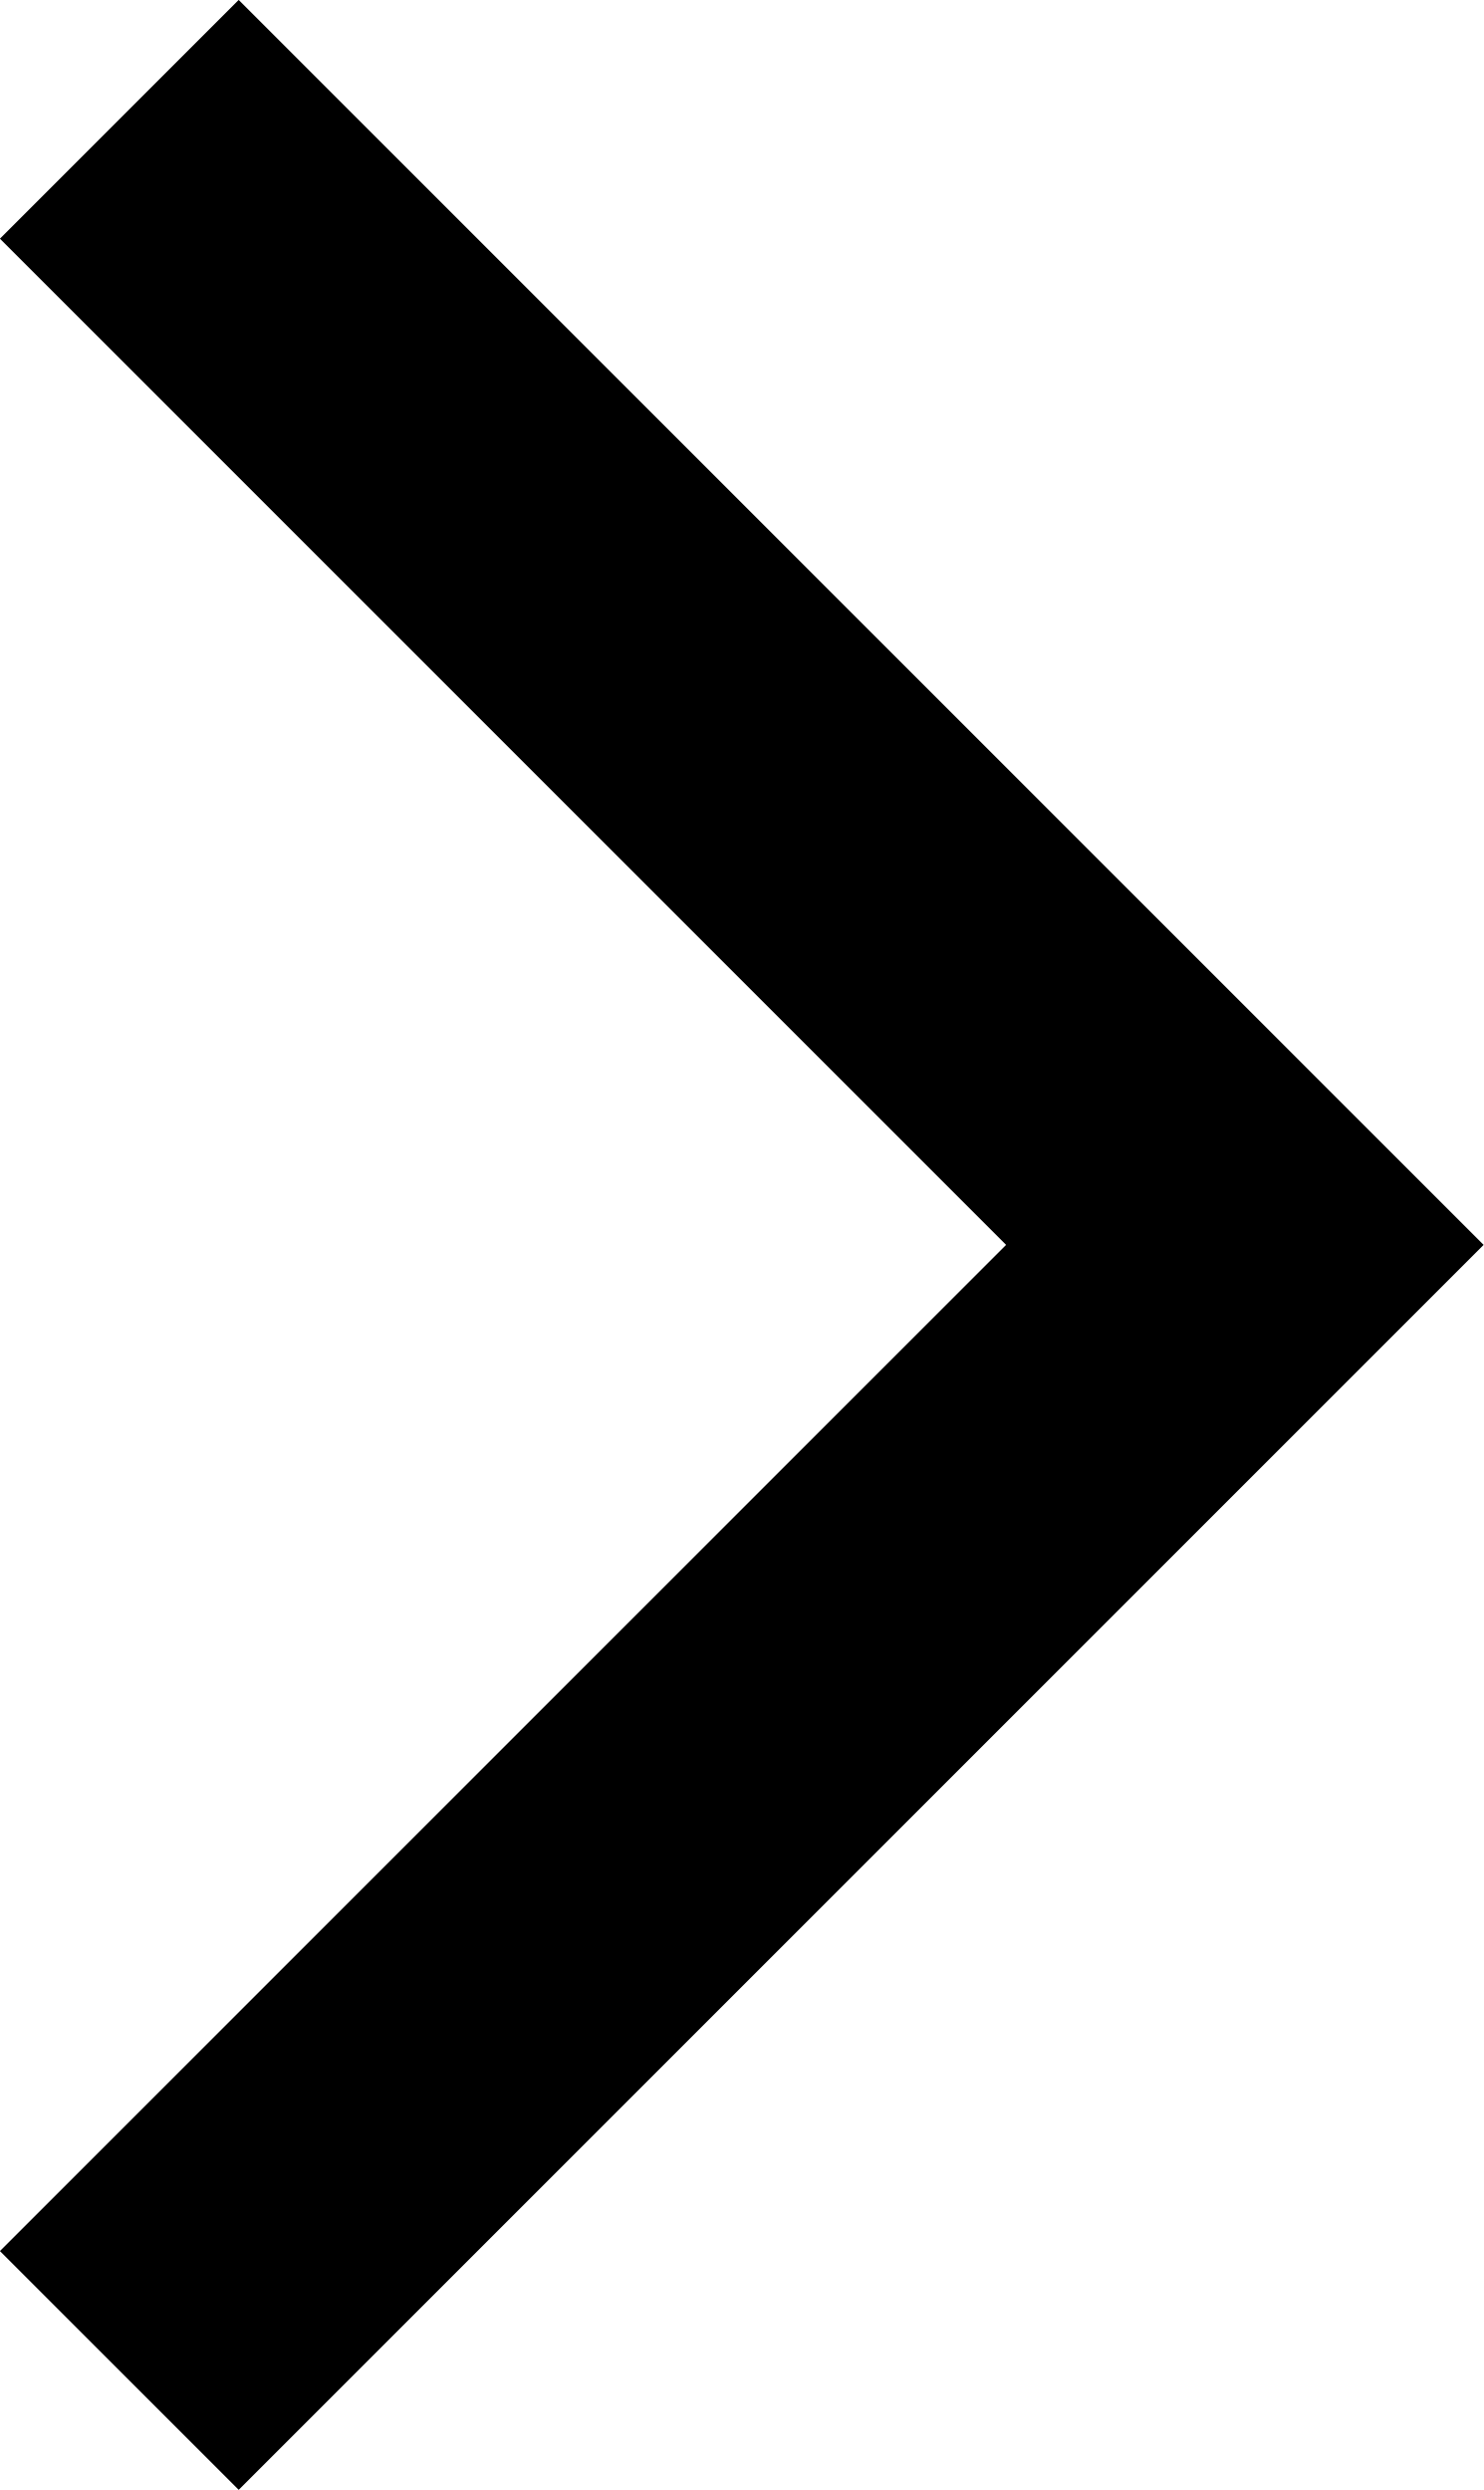
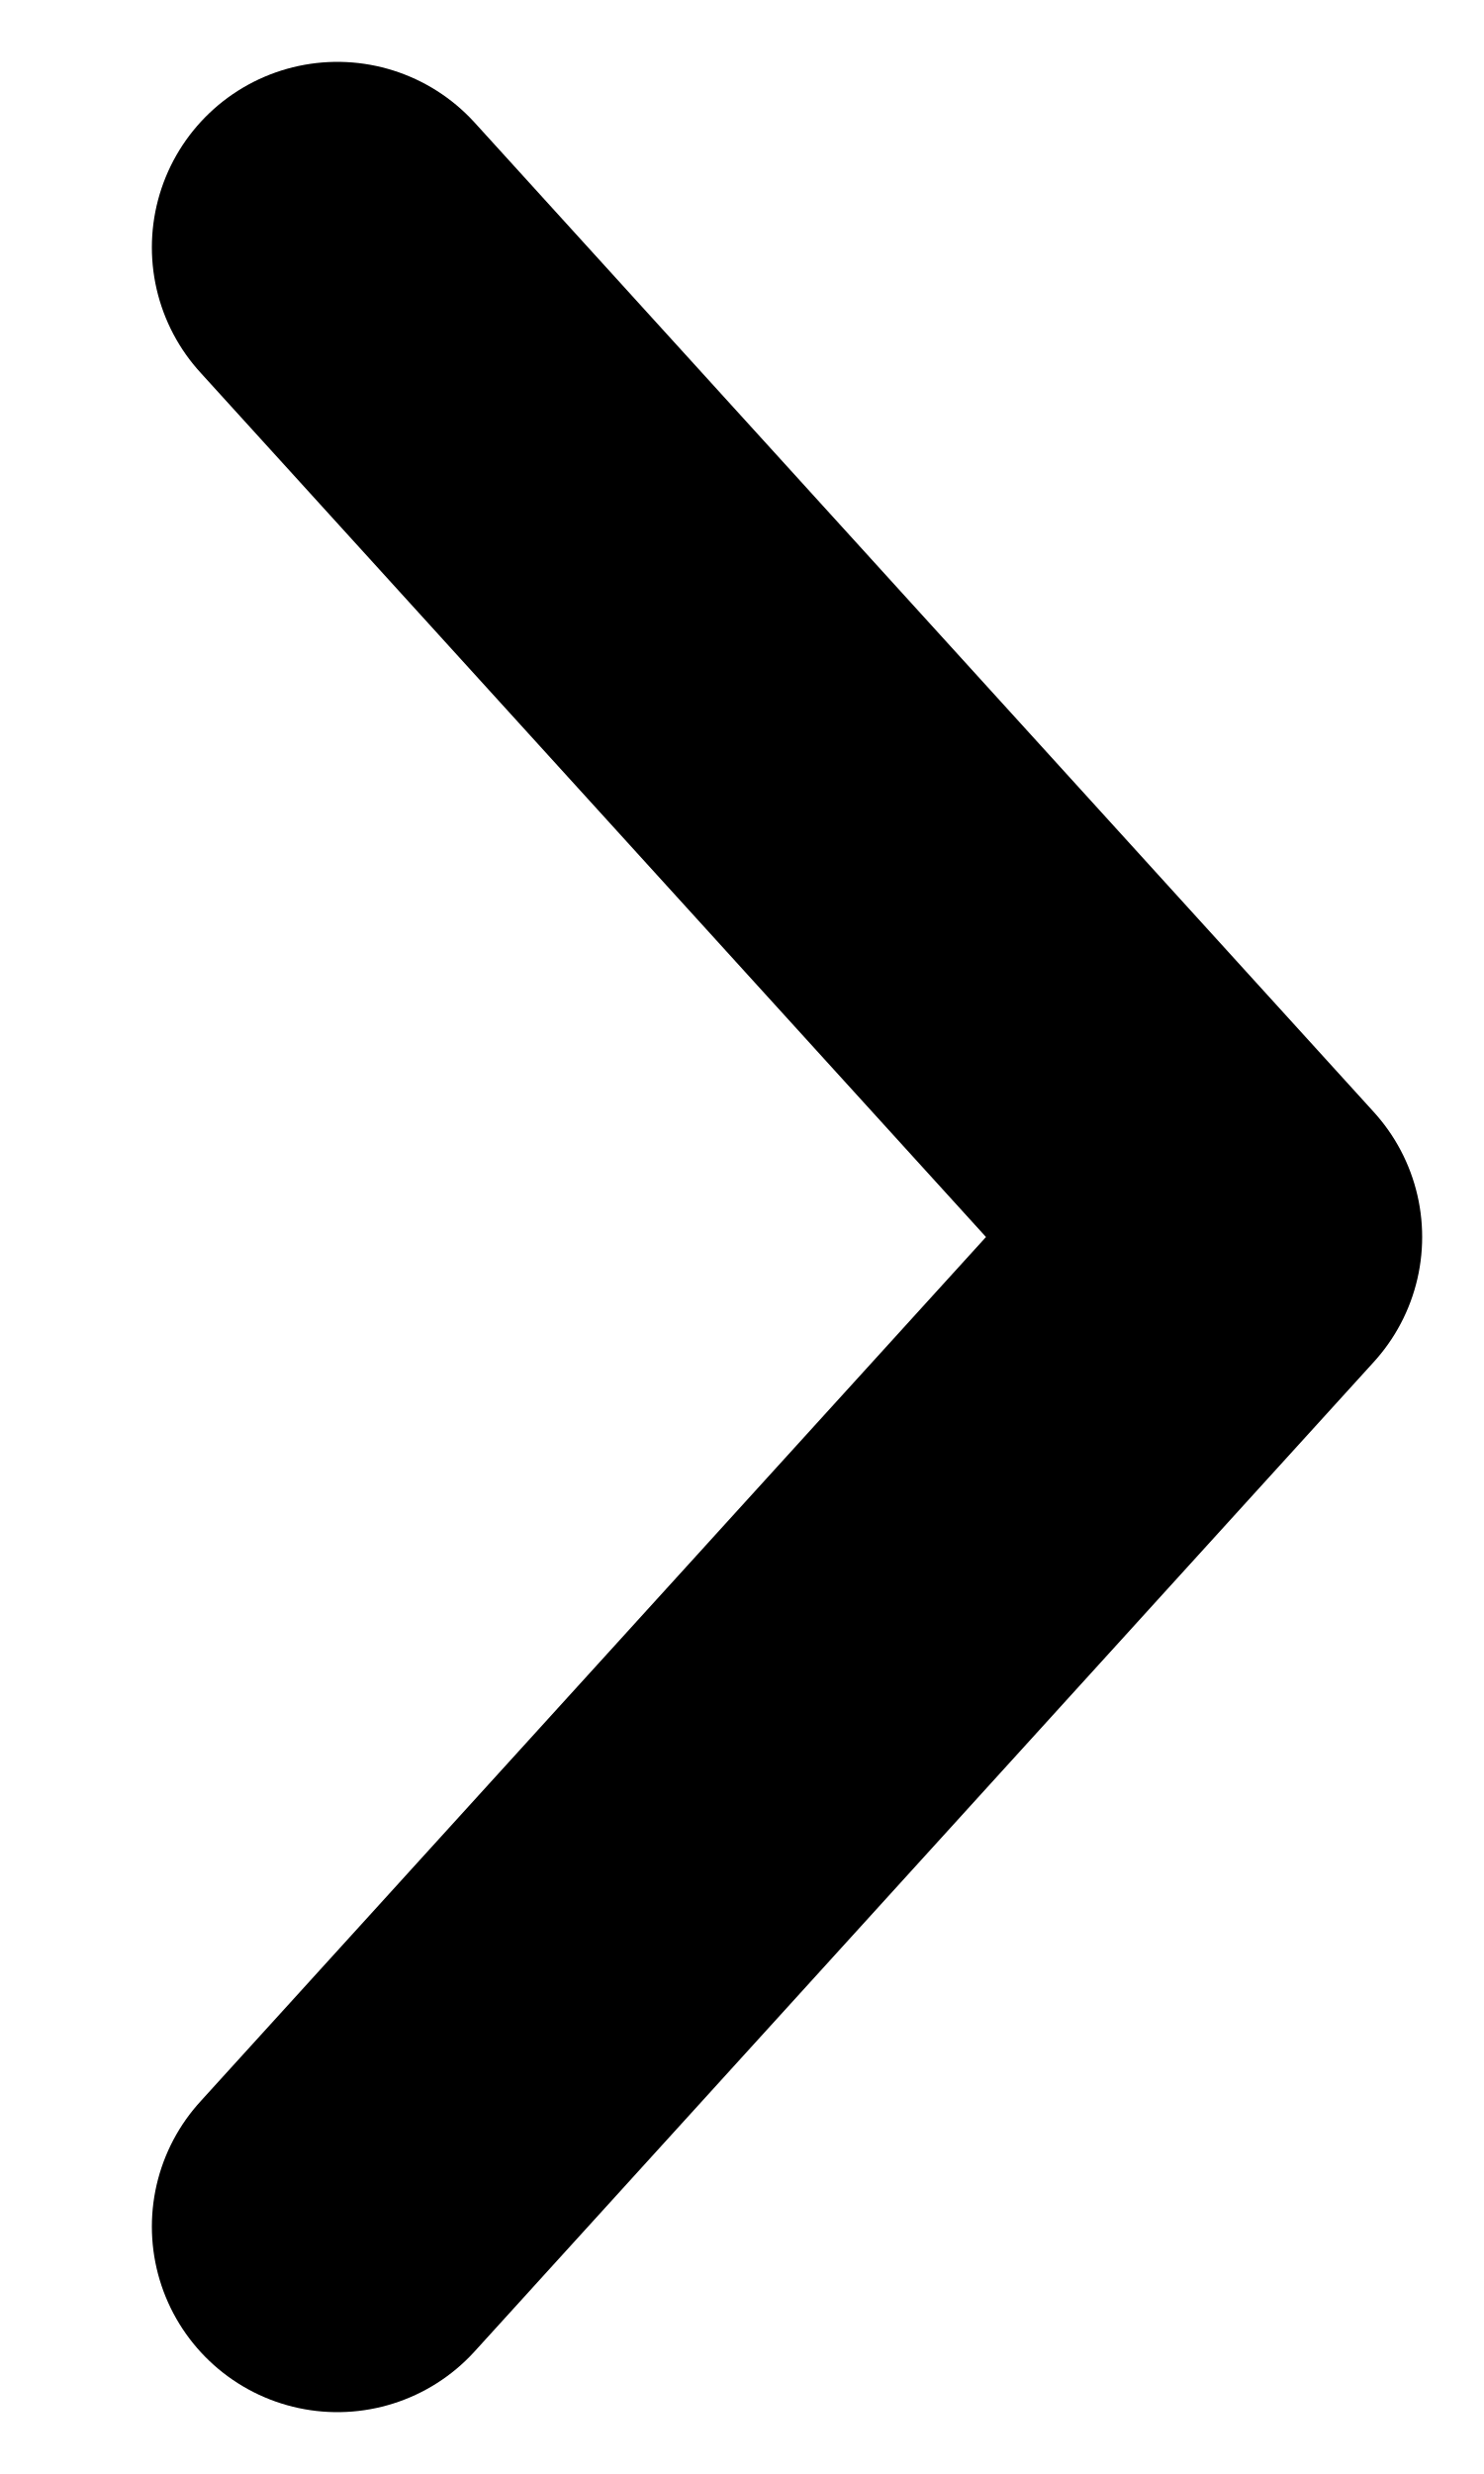
- <svg xmlns="http://www.w3.org/2000/svg" width="6.591" height="11.061" viewBox="0 0 6.591 11.061">
-   <defs>
-     <style>.a{fill:none;stroke:currentColor;stroke-miterlimit:10;stroke-width:1.5px;}</style>
-   </defs>
-   <path class="a" d="M-405,280l5,5,5-5" transform="translate(-279.47 -394.47) rotate(-90)" />
+ <svg xmlns="http://www.w3.org/2000/svg" width="6" height="10" viewBox="0 0 6 10" fill="none">
+   <path d="M1.364 1L5 5L1.364 9" stroke="currentColor" stroke-width="1.5" stroke-linecap="round" stroke-linejoin="round" />
</svg>
